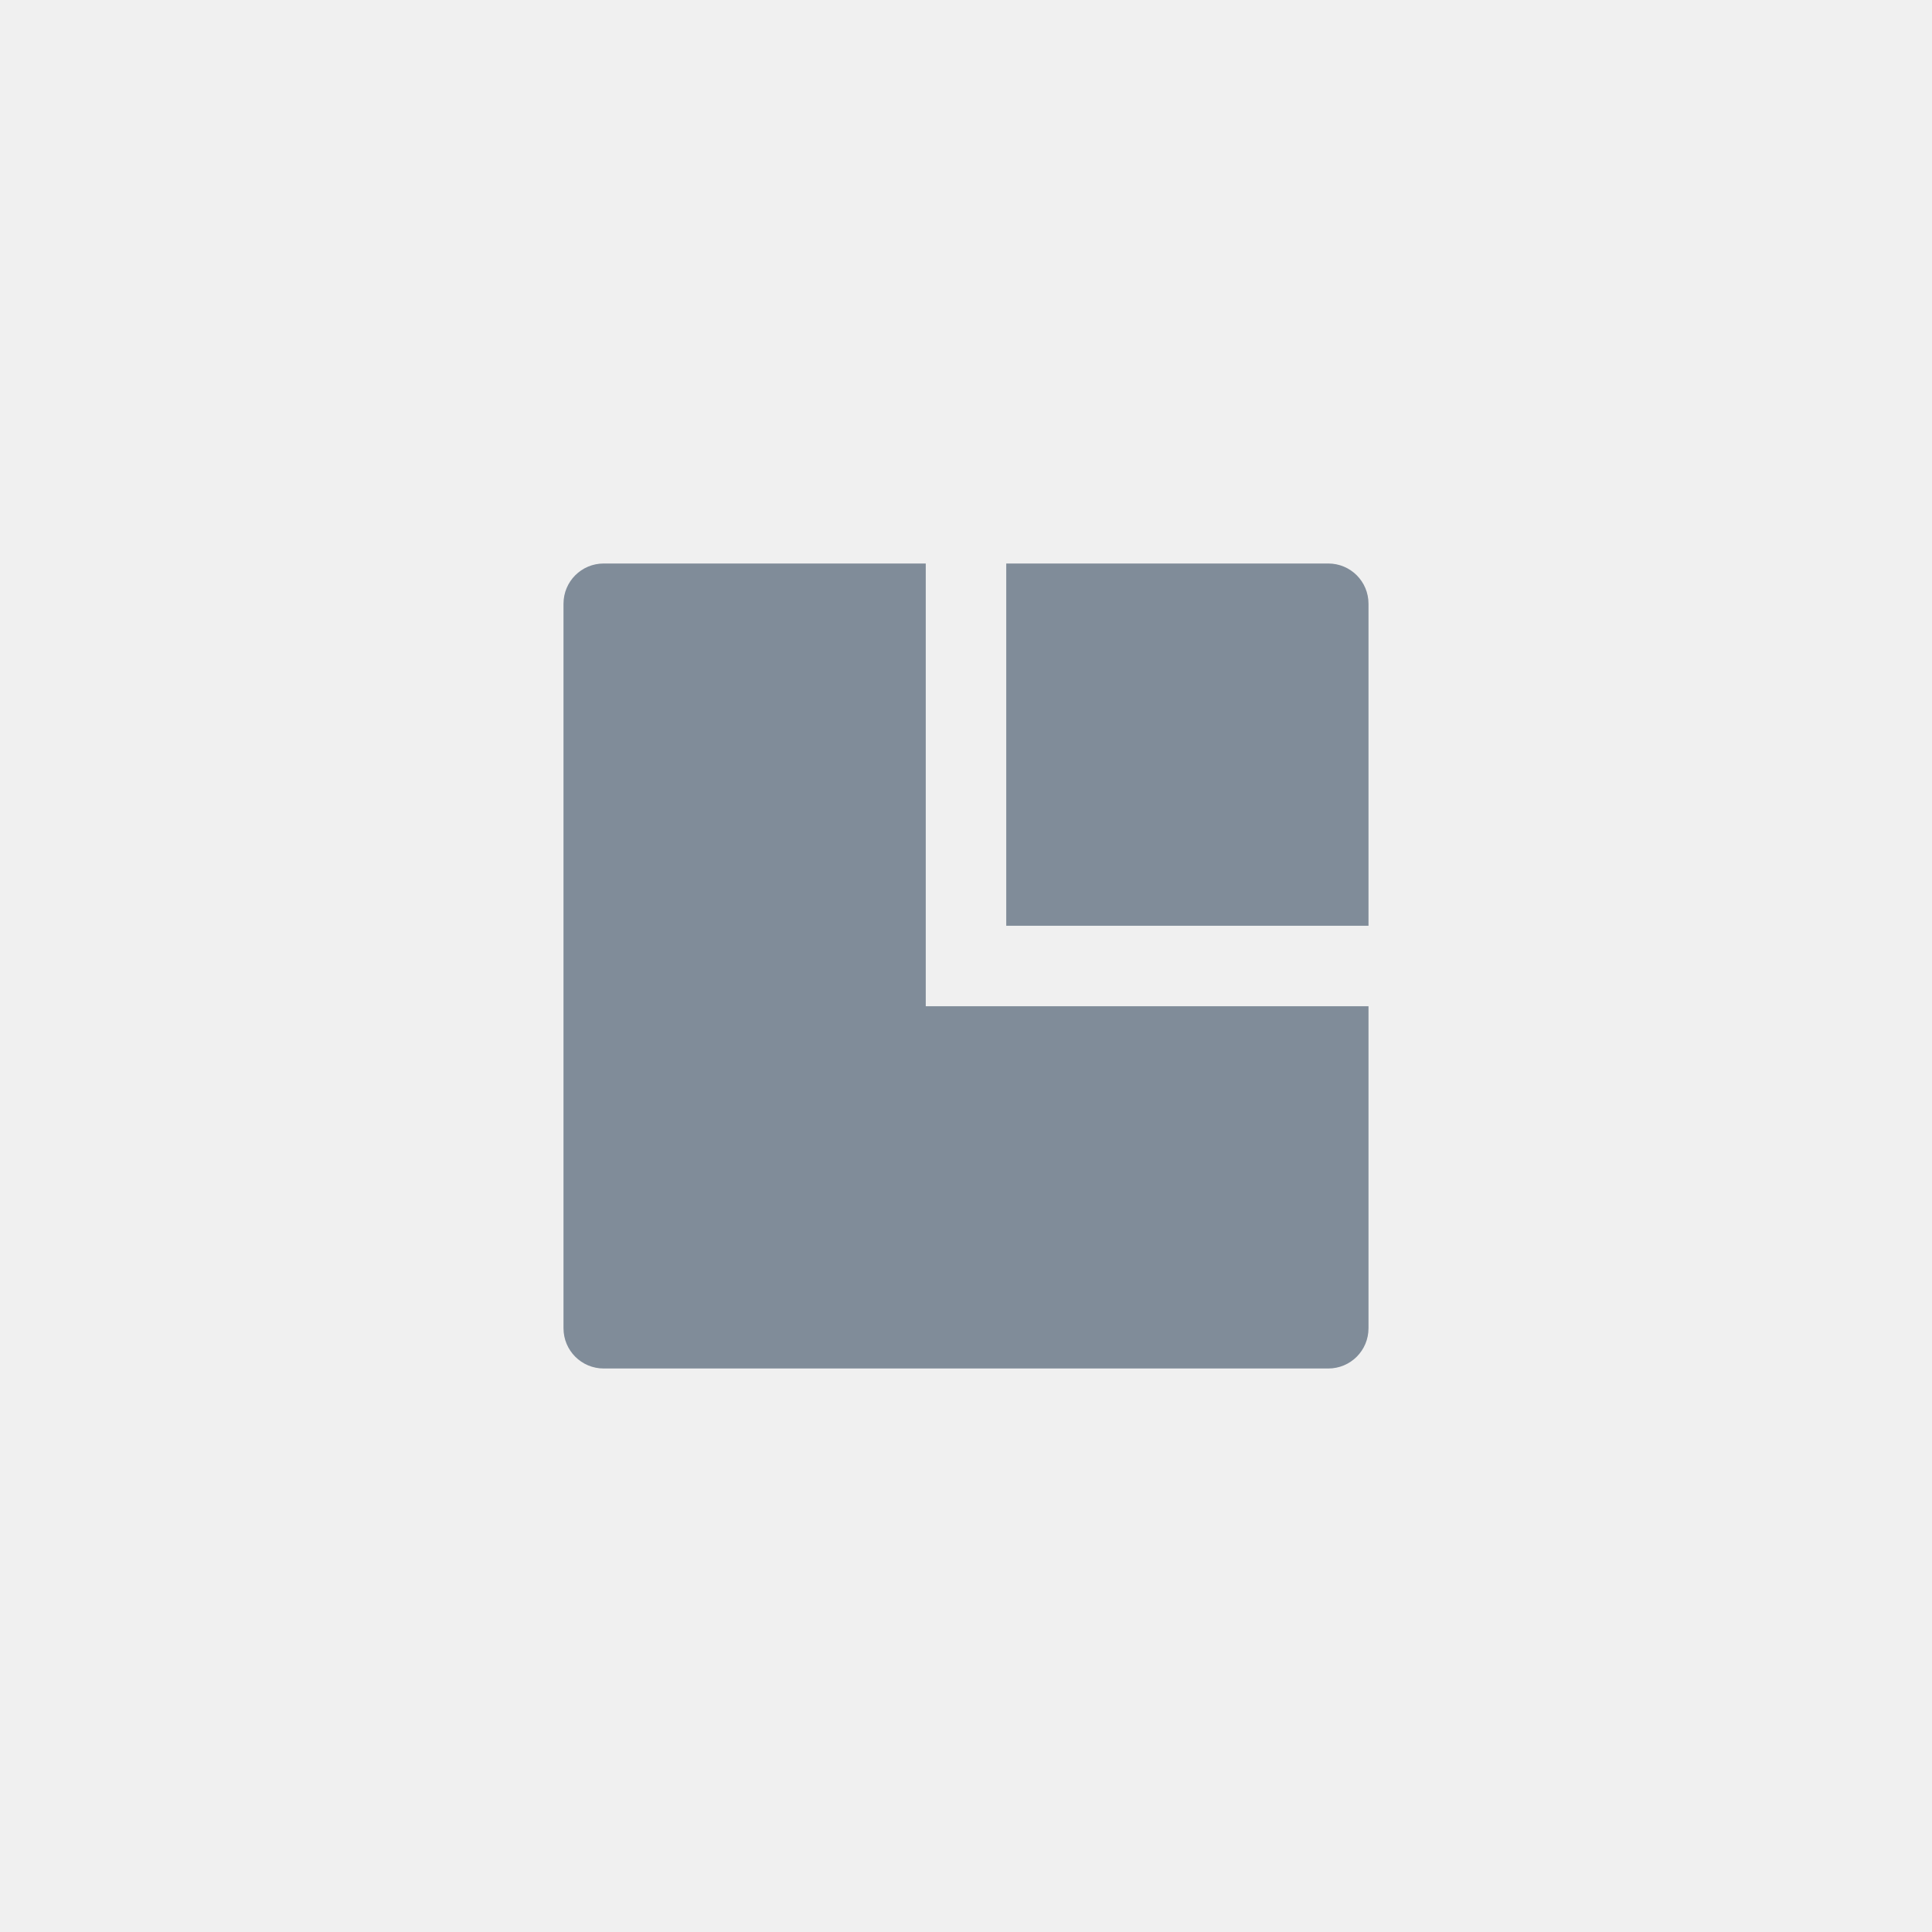
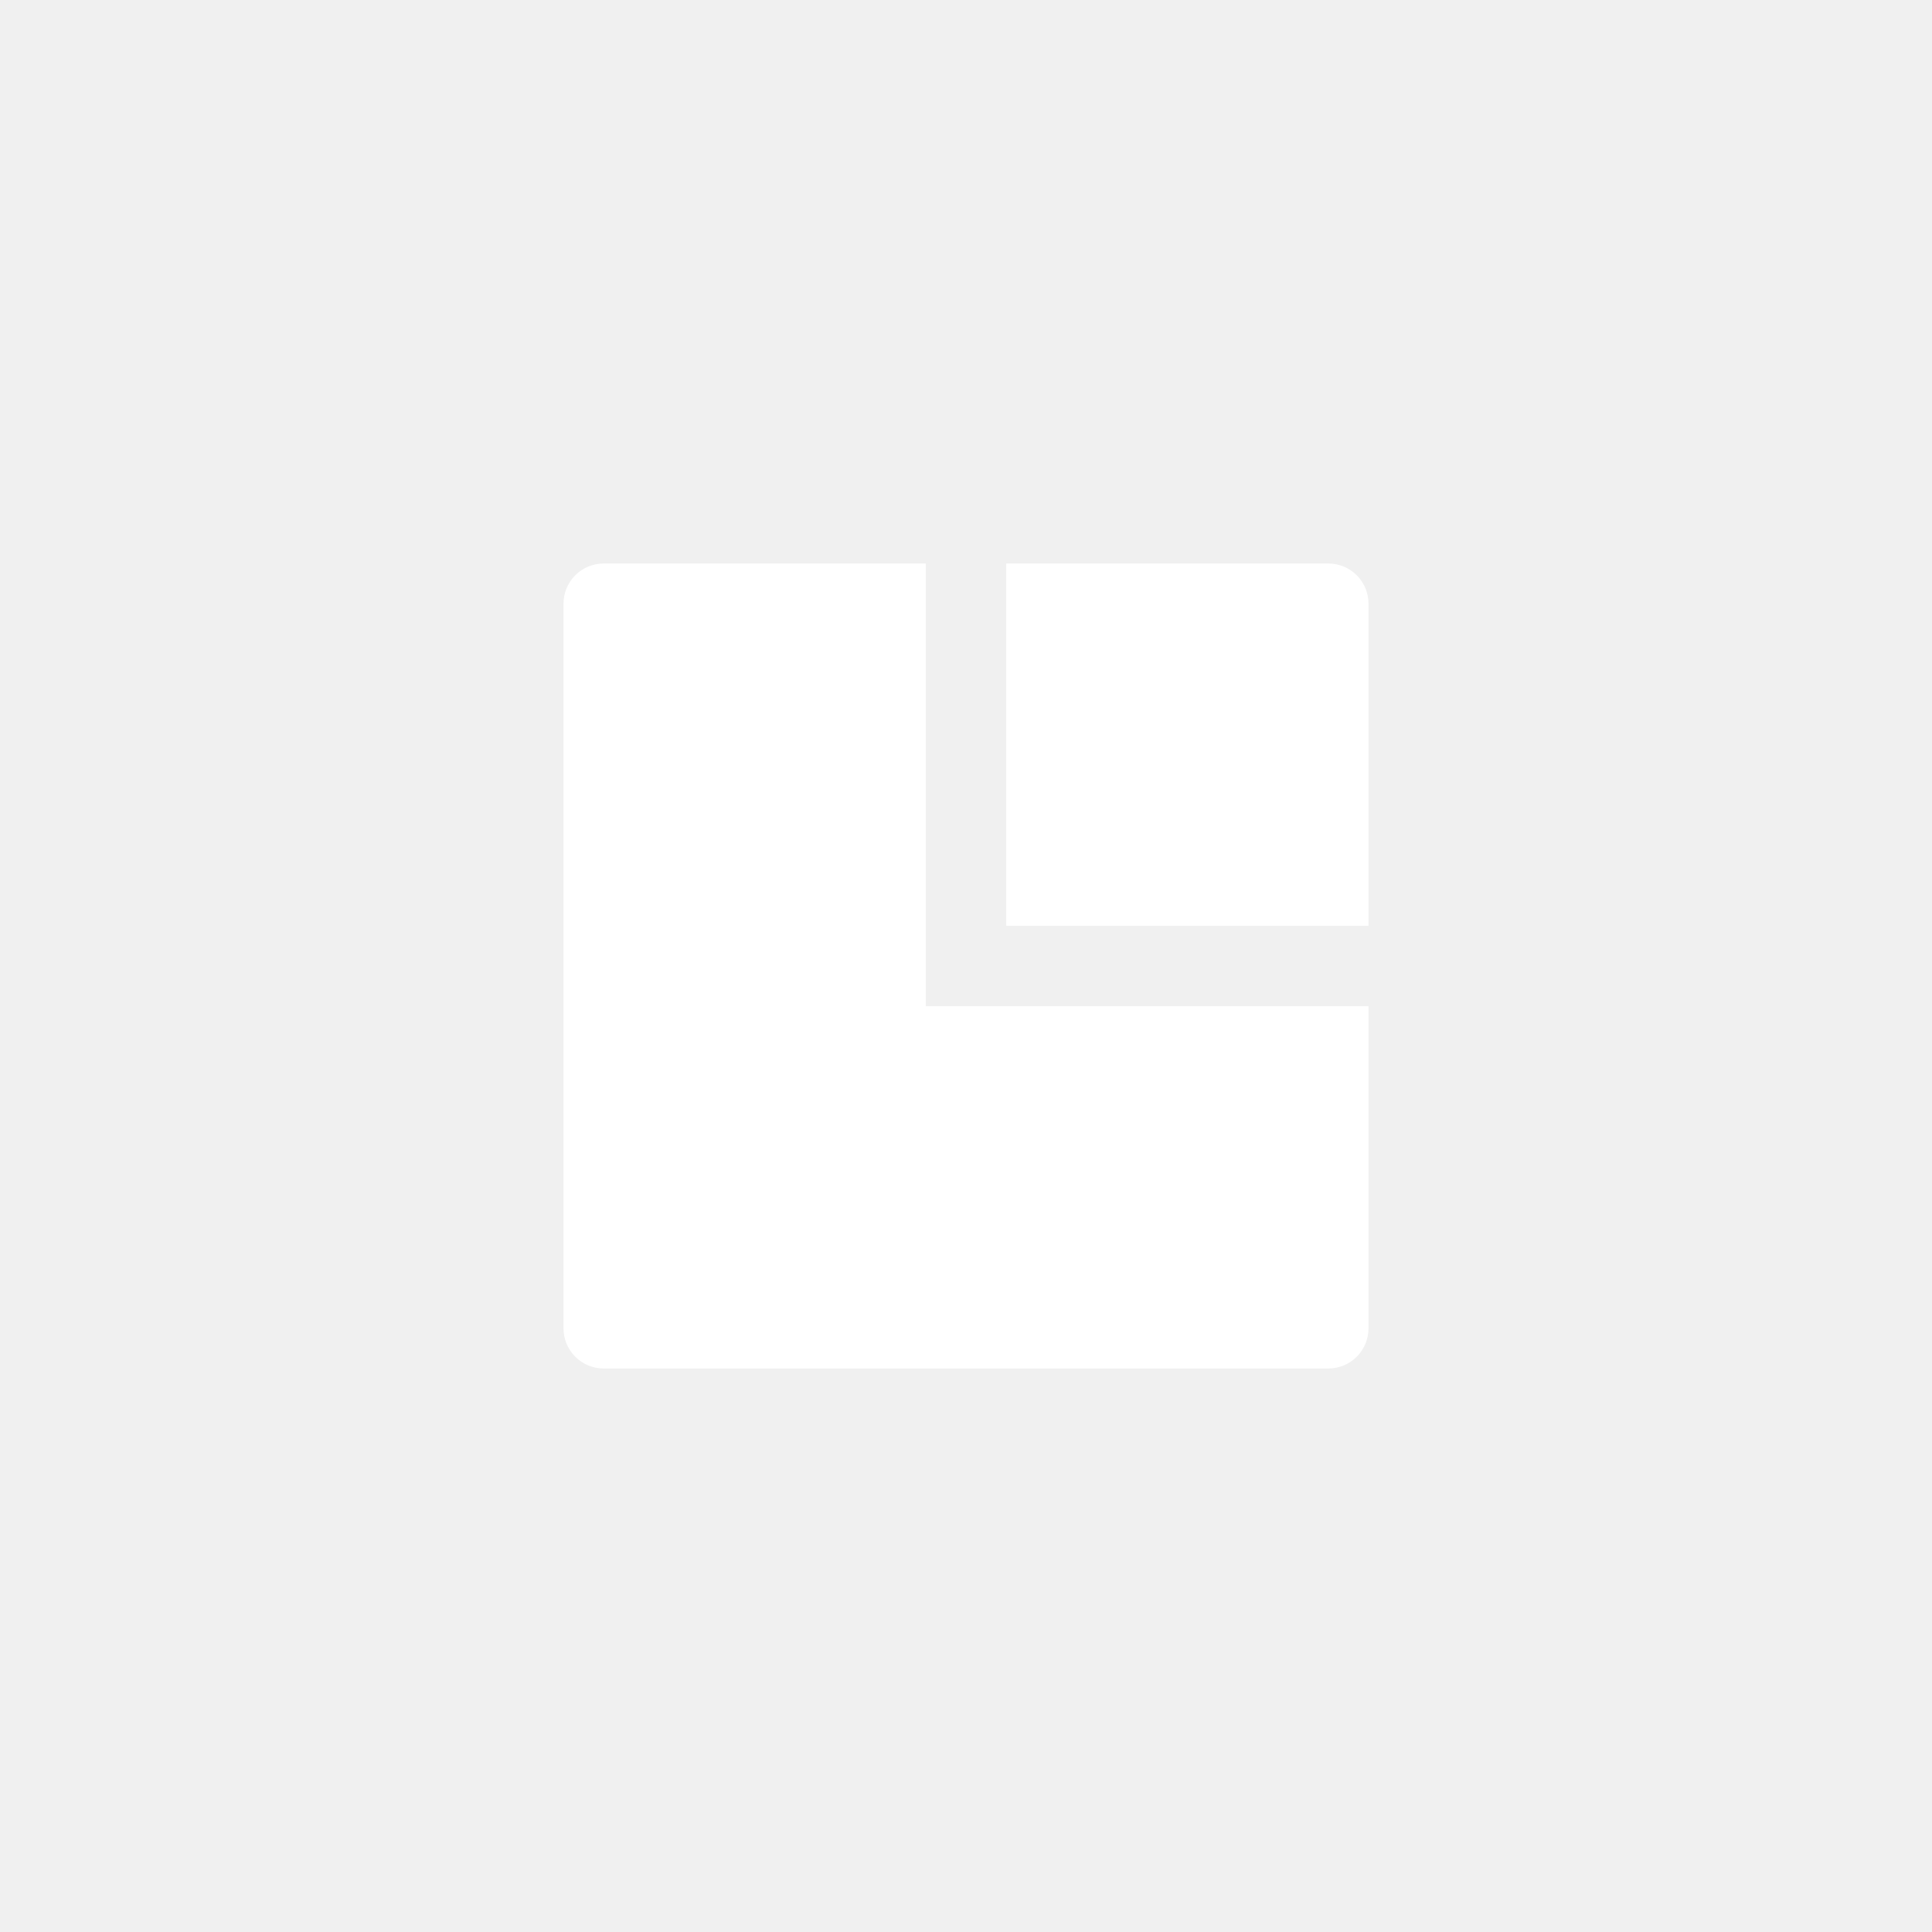
<svg xmlns="http://www.w3.org/2000/svg" width="48" height="48" viewBox="0 0 48 48" id="svg2" version="1.1">
  <defs id="defs4" />
  <g id="layer1" transform="translate(0,-1004.362)" style="display:none">
    <path style="color:#000000;clip-rule:nonzero;display:inline;overflow:visible;visibility:visible;opacity:1;isolation:auto;mix-blend-mode:normal;color-interpolation:sRGB;color-interpolation-filters:linearRGB;solid-color:#000000;solid-opacity:1;fill:#8b98a5;fill-opacity:1;fill-rule:nonzero;stroke:none;stroke-width:1;stroke-linecap:butt;stroke-linejoin:miter;stroke-miterlimit:4;stroke-dasharray:none;stroke-dashoffset:0;stroke-opacity:1;color-rendering:auto;image-rendering:auto;shape-rendering:auto;text-rendering:auto;enable-background:accumulate" d="m 24,10 0,6 a 8,8 0 0 1 8,8 8,8 0 0 1 -8,8 l -6,0 0,-3 -8,6 8,6 0,-3 6,0 A 14,14 0 0 0 38,24 14,14 0 0 0 24,10 Z" transform="translate(0,1004.362)" id="path4242" />
  </g>
  <g id="layer3" style="display:inline">
-     <path style="fill:#808c99;fill-opacity:1;stroke:none;stroke-width:2;stroke-linecap:round;stroke-linejoin:miter;stroke-miterlimit:4;stroke-dasharray:none;stroke-opacity:1" d="M 15 14 C 14.446 14 14 14.446 14 15 L 14 33 C 14 33.554 14.446 34 15 34 L 33 34 C 33.554 34 34 33.554 34 33 L 34 25 L 25 25 L 23 25 L 23 23 L 23 14 L 15 14 z M 25 14 L 25 23 L 34 23 L 34 15 C 34 14.446 33.554 14 33 14 L 25 14 z " id="rect4137" />
+     <path style="fill:#ffffff;fill-opacity:1;stroke:none;stroke-width:2;stroke-linecap:round;stroke-linejoin:miter;stroke-miterlimit:4;stroke-dasharray:none;stroke-opacity:1" d="M 15 14 C 14.446 14 14 14.446 14 15 L 14 33 C 14 33.554 14.446 34 15 34 L 33 34 C 33.554 34 34 33.554 34 33 L 34 25 L 25 25 L 23 25 L 23 23 L 23 14 L 15 14 z M 25 14 L 25 23 L 34 23 L 34 15 C 34 14.446 33.554 14 33 14 L 25 14 z " id="rect4137" />
  </g>
</svg>
